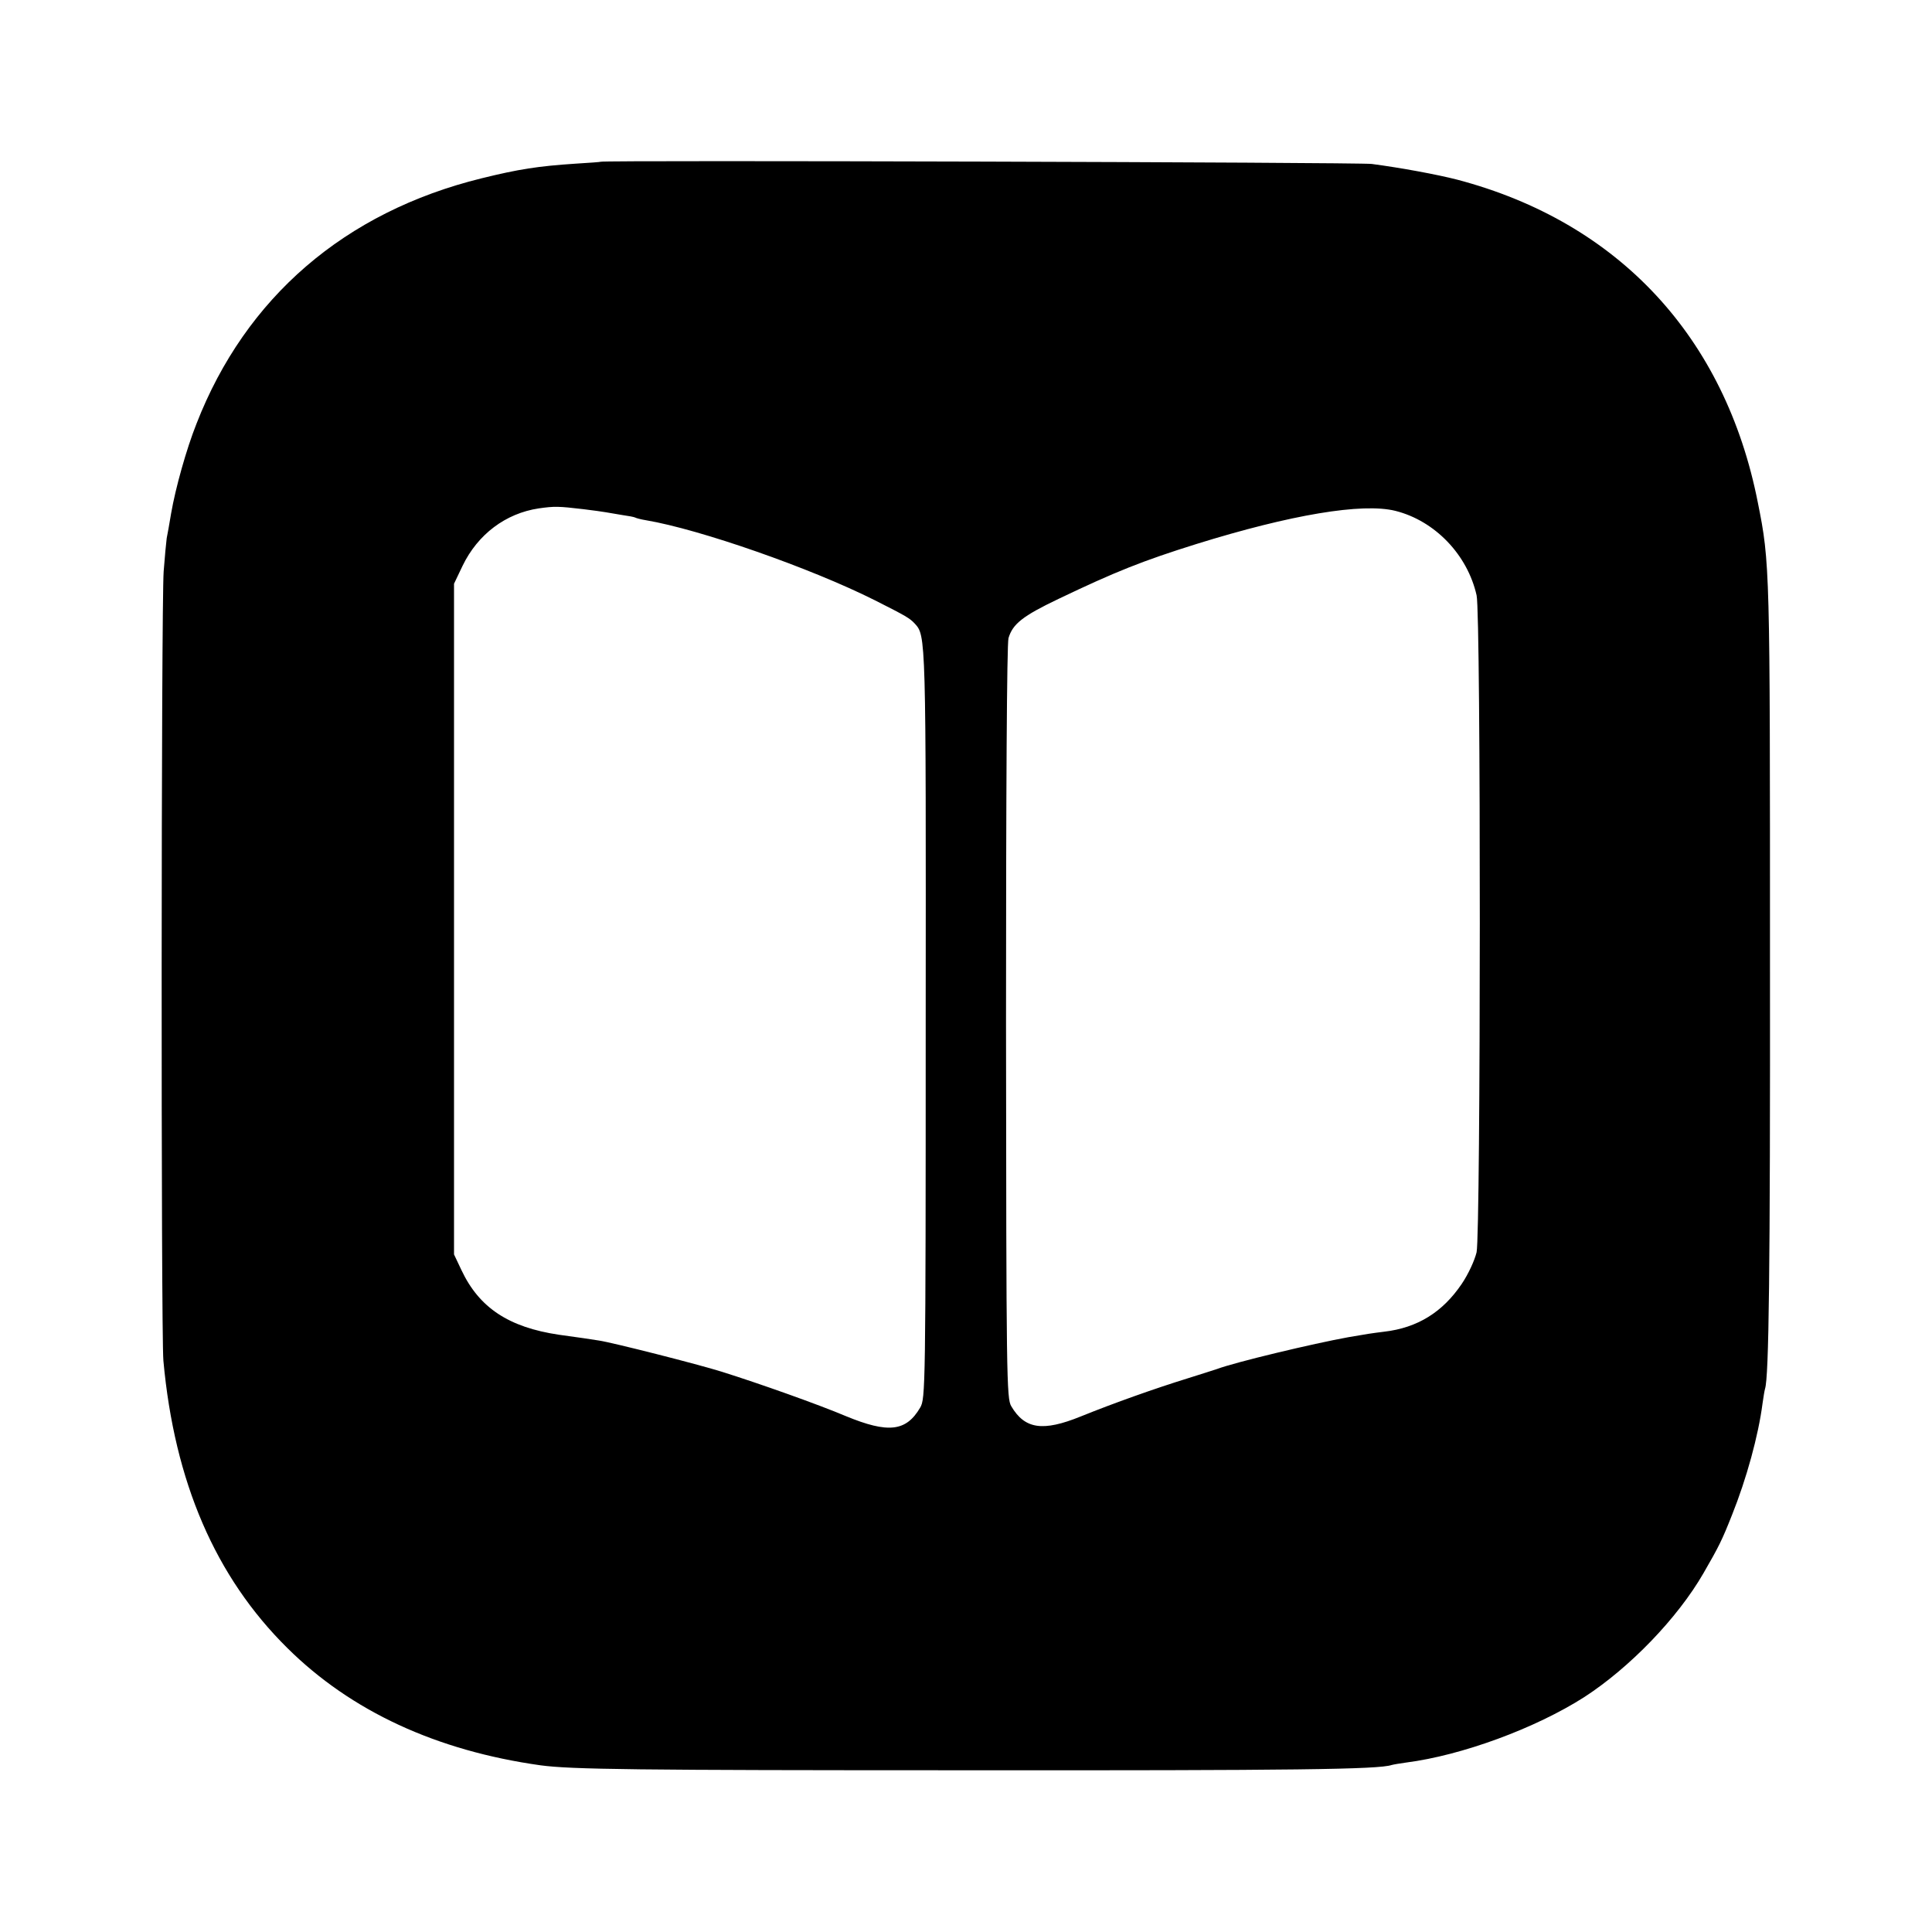
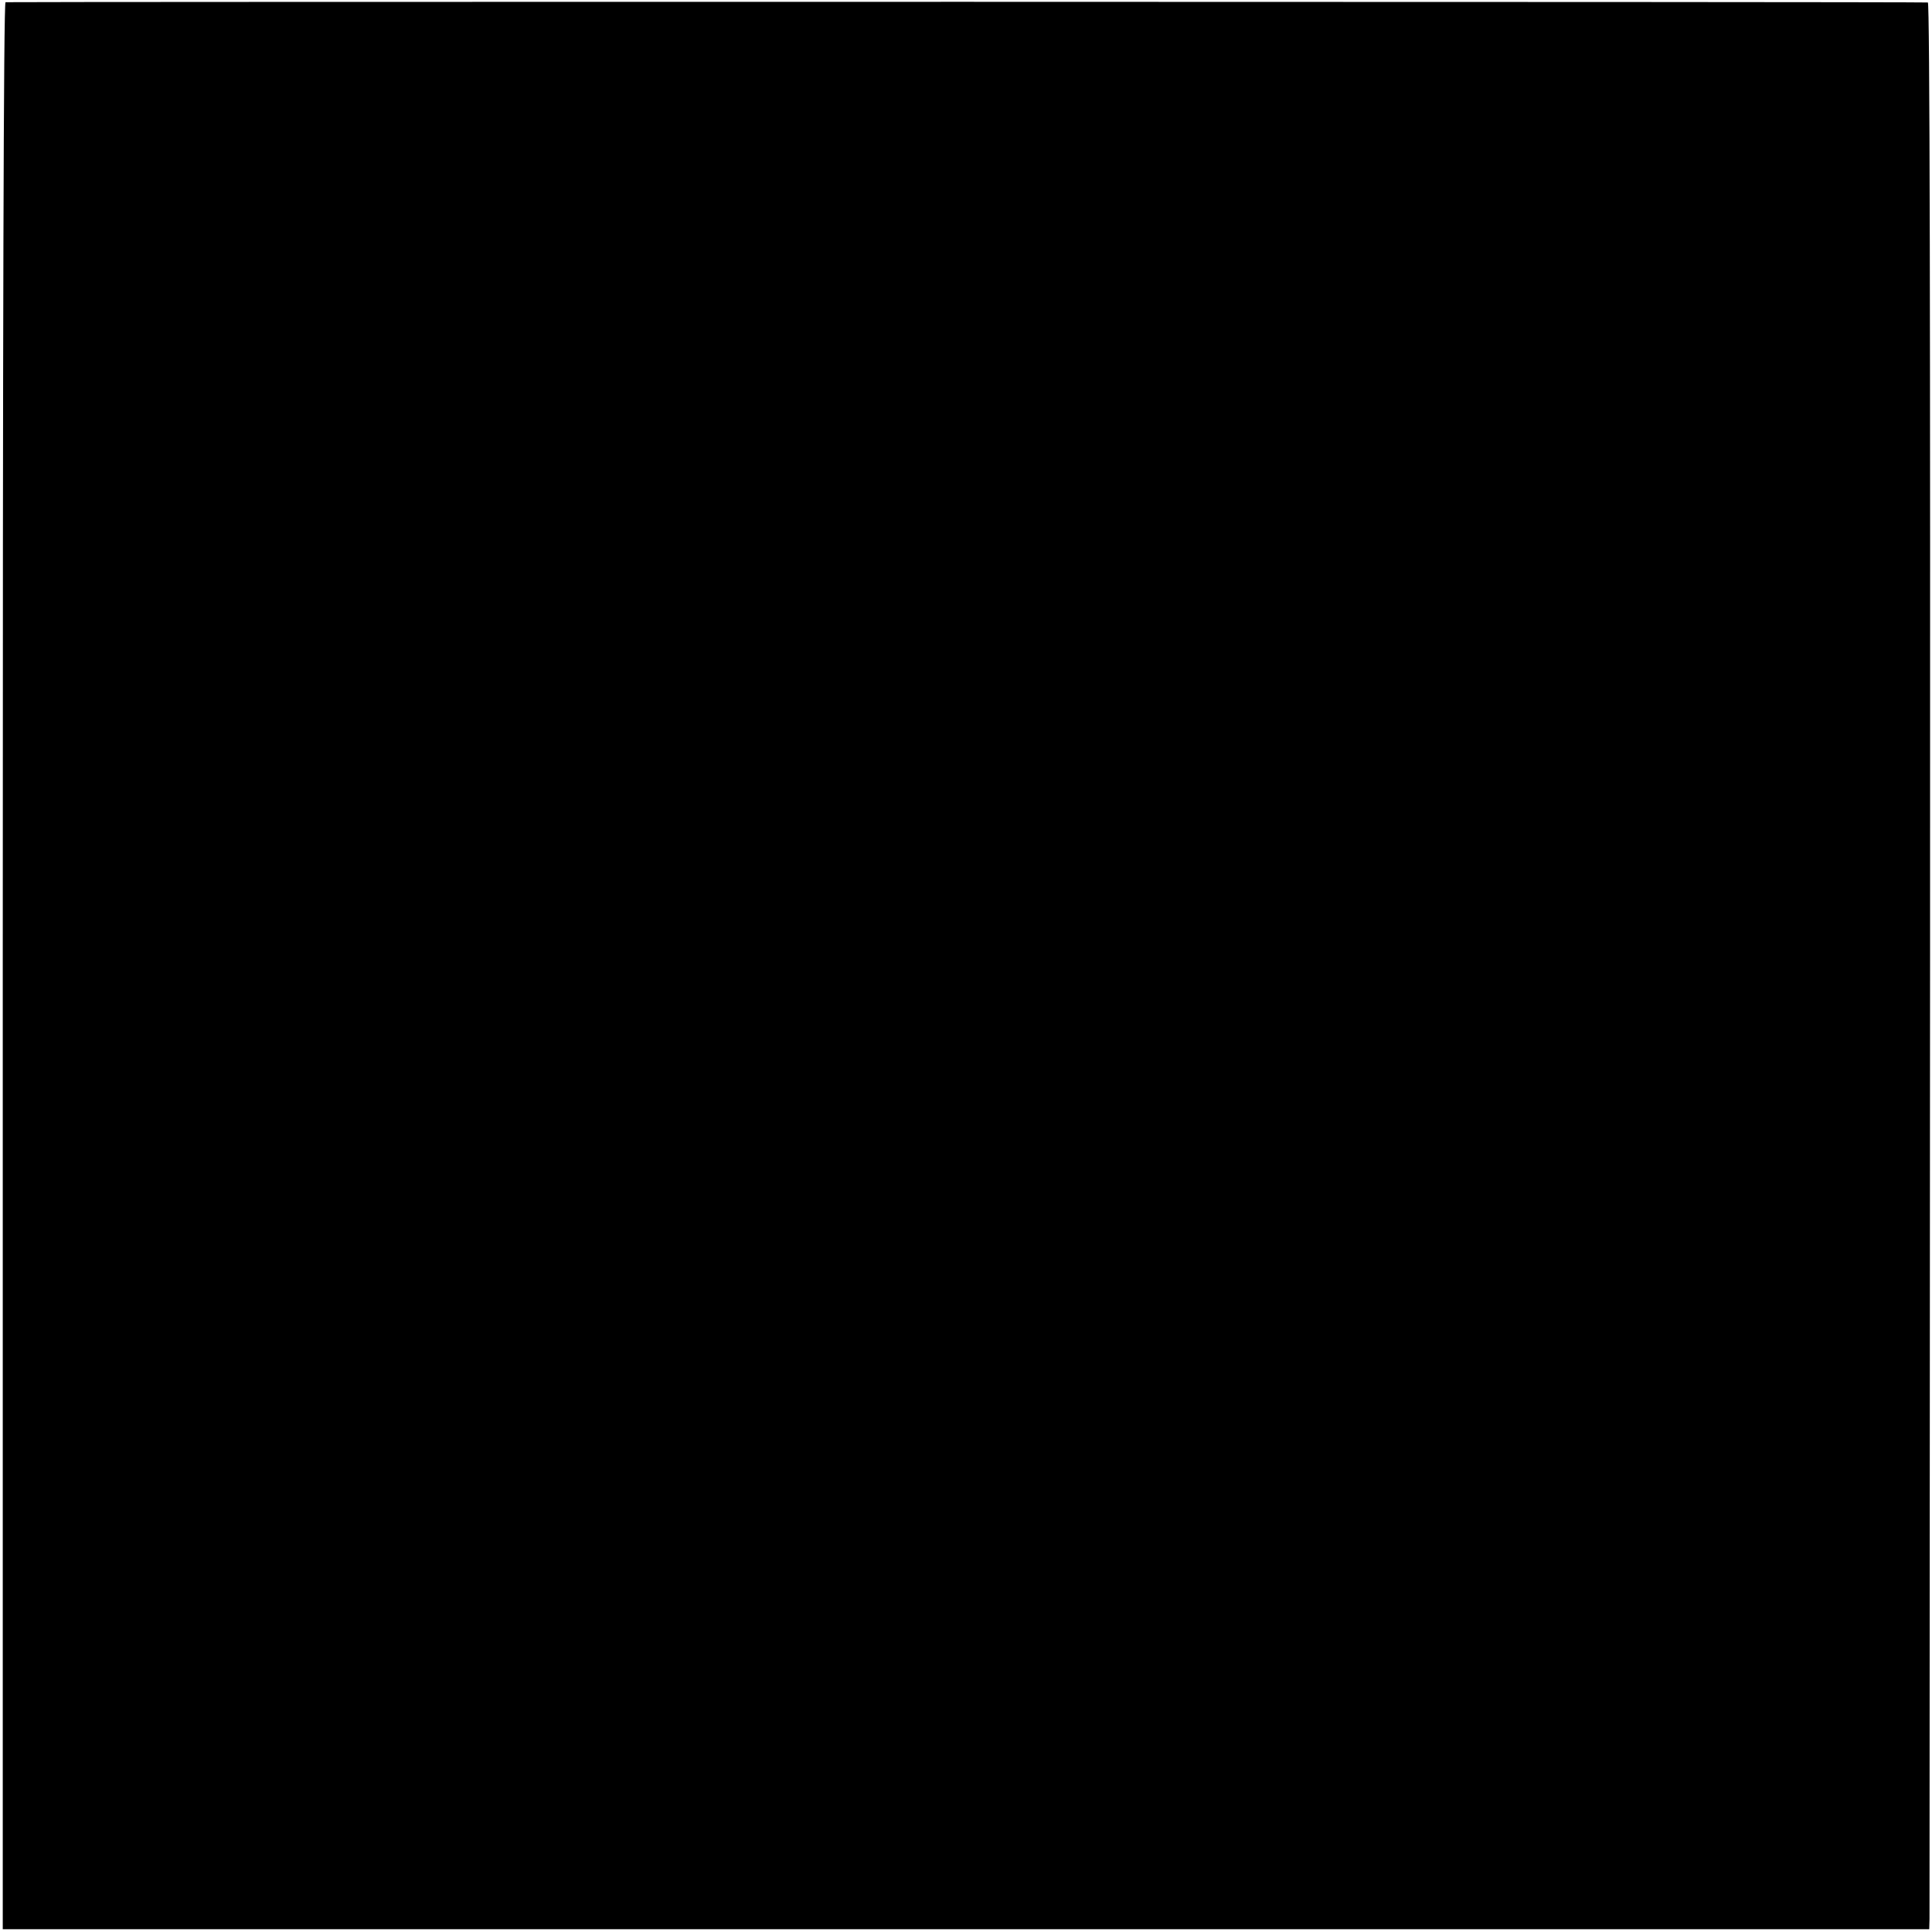
<svg xmlns="http://www.w3.org/2000/svg" version="1.0" width="700pt" height="700pt" viewBox="0 0 700 700" preserveAspectRatio="xMidYMid meet">
  <g transform="translate(0,700) scale(0.1,-0.1)" fill="#000000" stroke="none">
-     <path d="M2177 6414 c-1 -1 -42 -4 -92 -7 -136 -9 -206 -20 -340 -53 -496 -122 -855 -432 -1033 -889 -37 -93 -76 -233 -92 -325 -6 -36 -13 -76 -16 -90 -2 -14 -7 -68 -11 -120 -9 -119 -10 -2758 -1 -2860 40 -439 188 -783 449 -1041 231 -229 540 -372 917 -425 111 -15 342 -18 1537 -18 1196 -1 1500 3 1547 19 7 2 31 6 53 9 202 26 468 124 645 237 165 107 338 286 432 449 56 97 67 119 103 210 53 132 96 289 111 405 3 22 7 46 9 53 14 42 19 423 18 1567 0 1407 0 1425 -44 1644 -118 600 -505 1016 -1089 1170 -74 19 -204 43 -310 57 -47 6 -2786 14 -2793 8z m-62 -1259 c33 -4 69 -9 80 -11 10 -2 37 -6 59 -10 22 -3 43 -7 47 -9 3 -2 21 -7 40 -10 195 -33 596 -173 829 -290 115 -58 126 -65 144 -84 41 -45 41 -36 40 -1447 0 -1330 -1 -1361 -20 -1394 -51 -87 -116 -94 -269 -31 -99 42 -316 119 -450 161 -86 27 -397 106 -445 113 -19 3 -84 13 -145 21 -182 27 -289 98 -353 234 l-27 57 0 1215 0 1215 31 65 c55 114 156 190 276 208 57 8 70 8 163 -3z m2941 -6 c143 -36 261 -159 294 -306 16 -68 15 -2308 0 -2380 -7 -29 -29 -78 -54 -115 -69 -102 -160 -159 -281 -173 -48 -6 -61 -8 -130 -20 -127 -23 -408 -90 -475 -115 -14 -5 -63 -20 -110 -35 -113 -35 -263 -88 -384 -137 -138 -56 -203 -46 -252 37 -17 28 -18 102 -19 1390 0 831 3 1373 9 1393 15 51 51 80 181 142 207 99 305 138 500 199 341 106 601 150 721 120z" />
+     <path d="M20 6992 c-7 -3 -10 -1176 -10 -3493 l0 -3489 3490 0 3490 0 1 38 c0 20 1 1591 2 3489 1 2296 -1 3453 -8 3454 -28 3 -6957 3 -6965 1z" />
  </g>
</svg>
